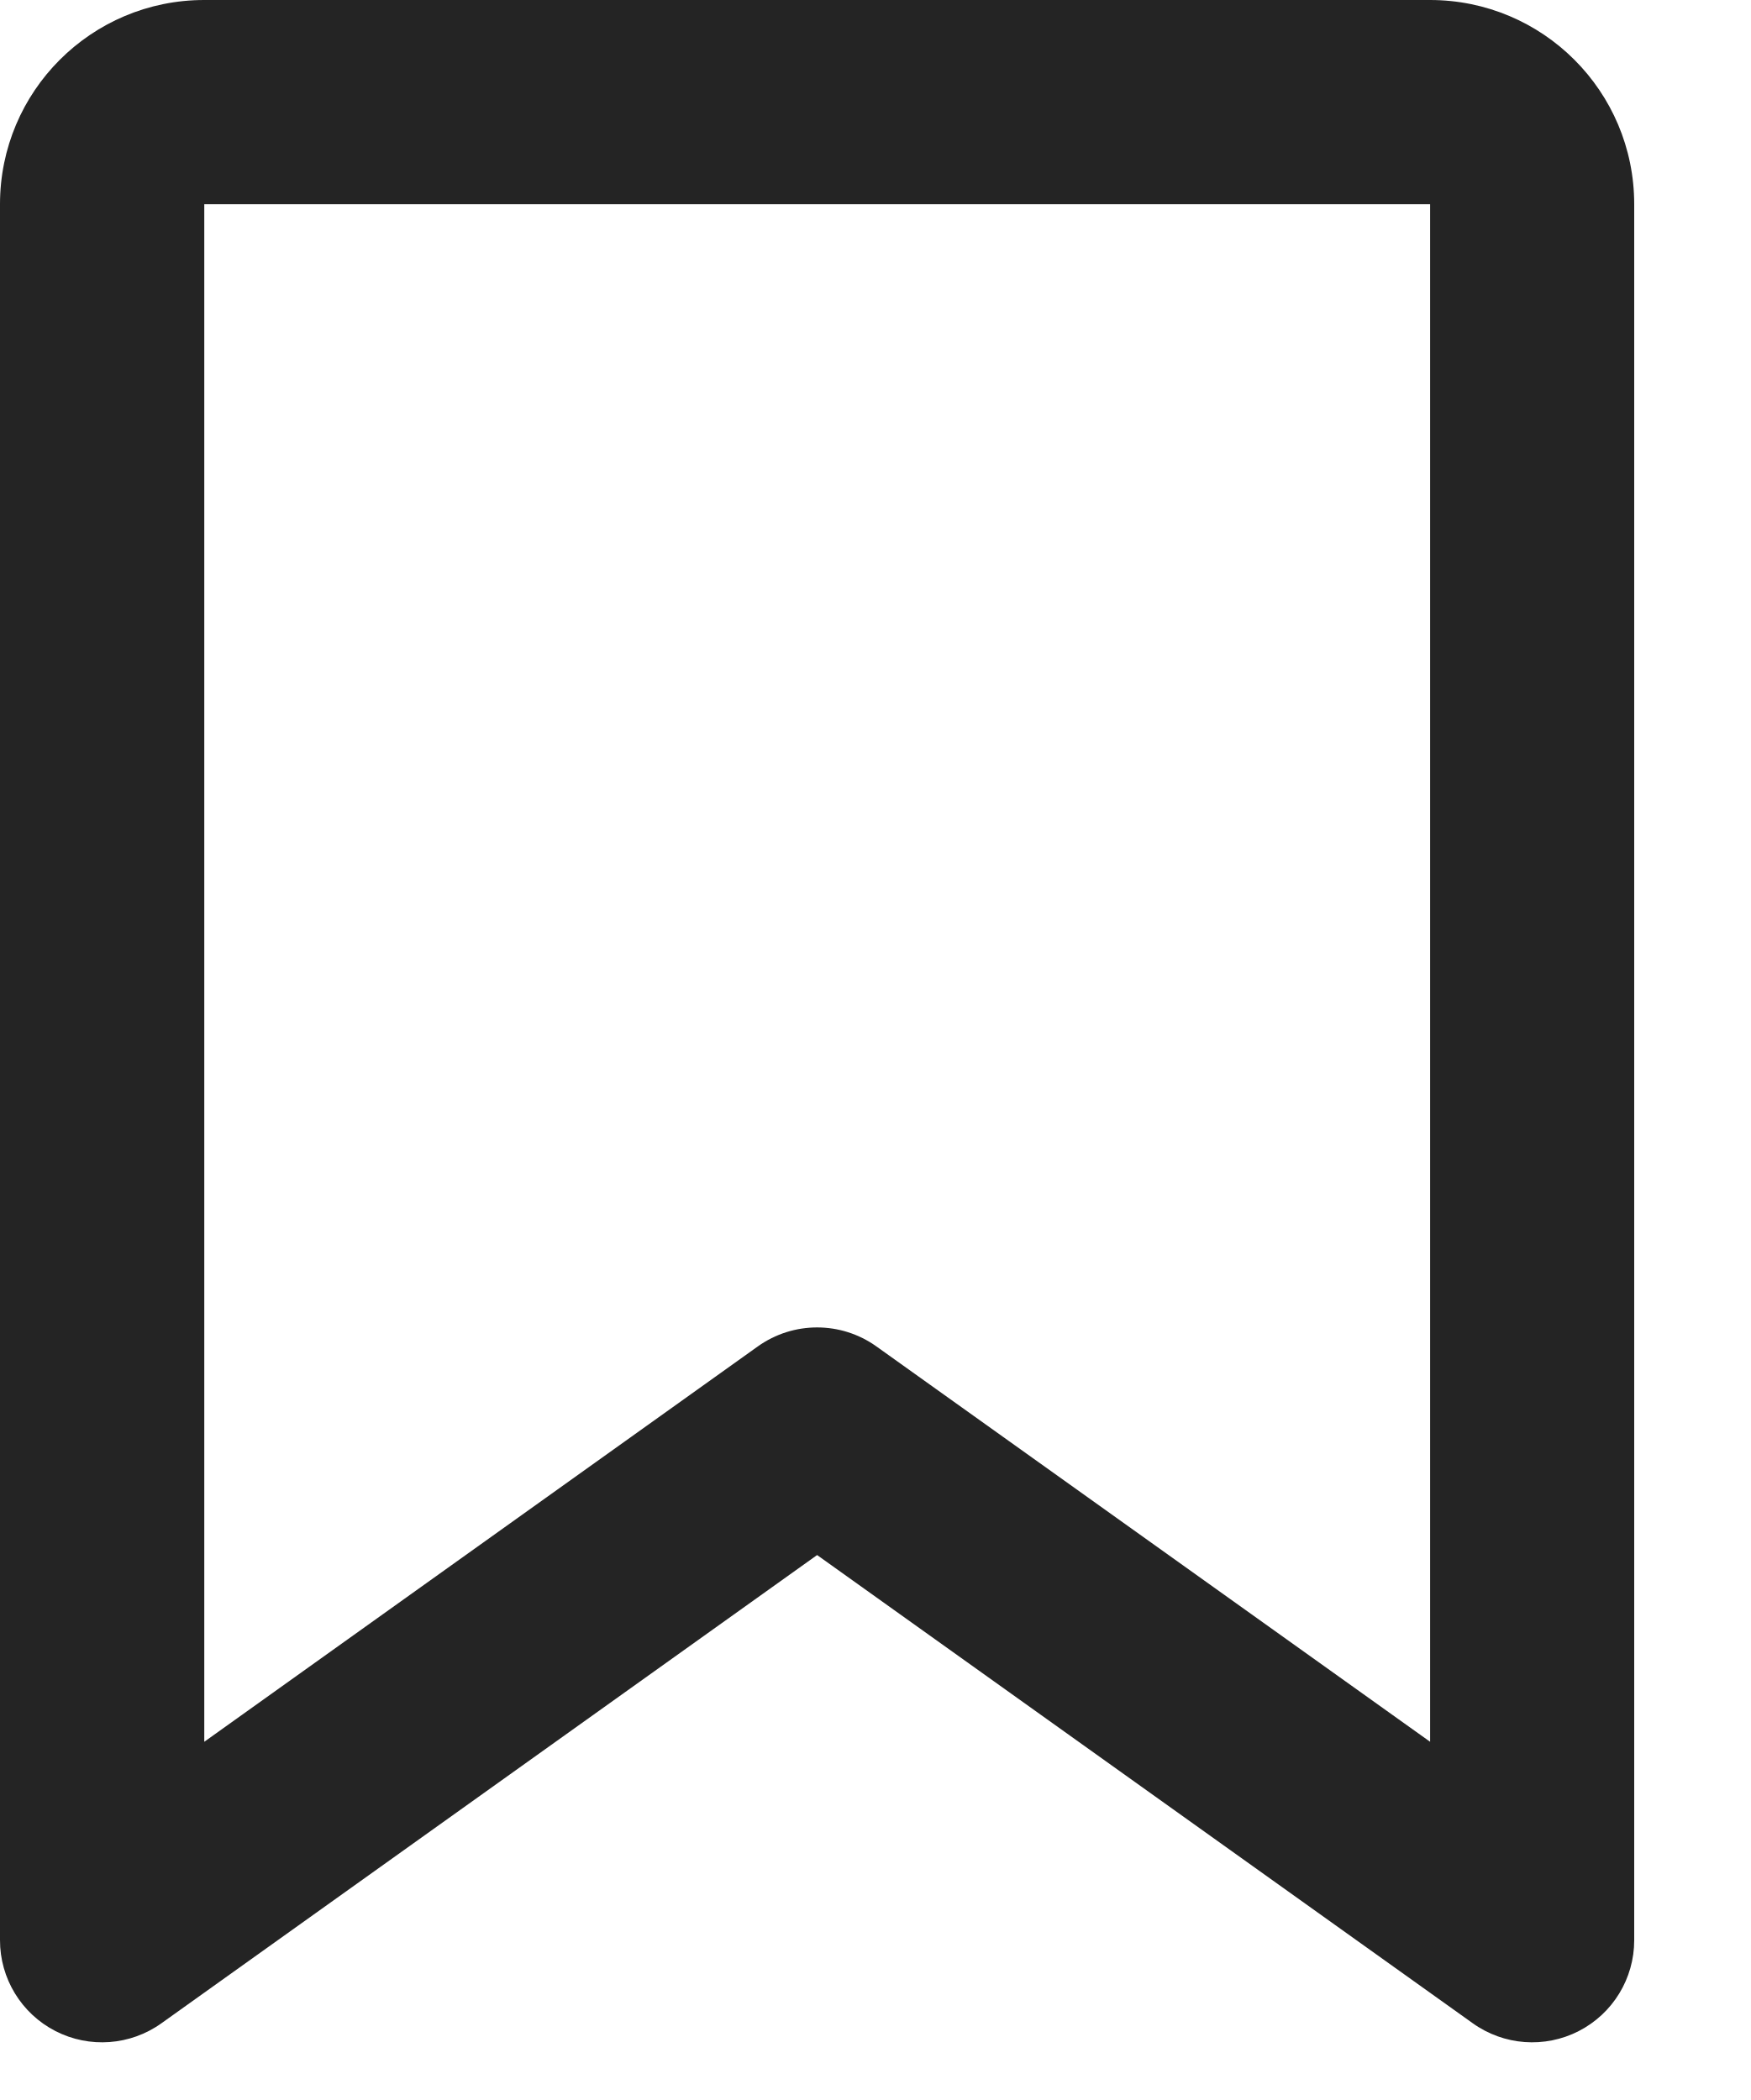
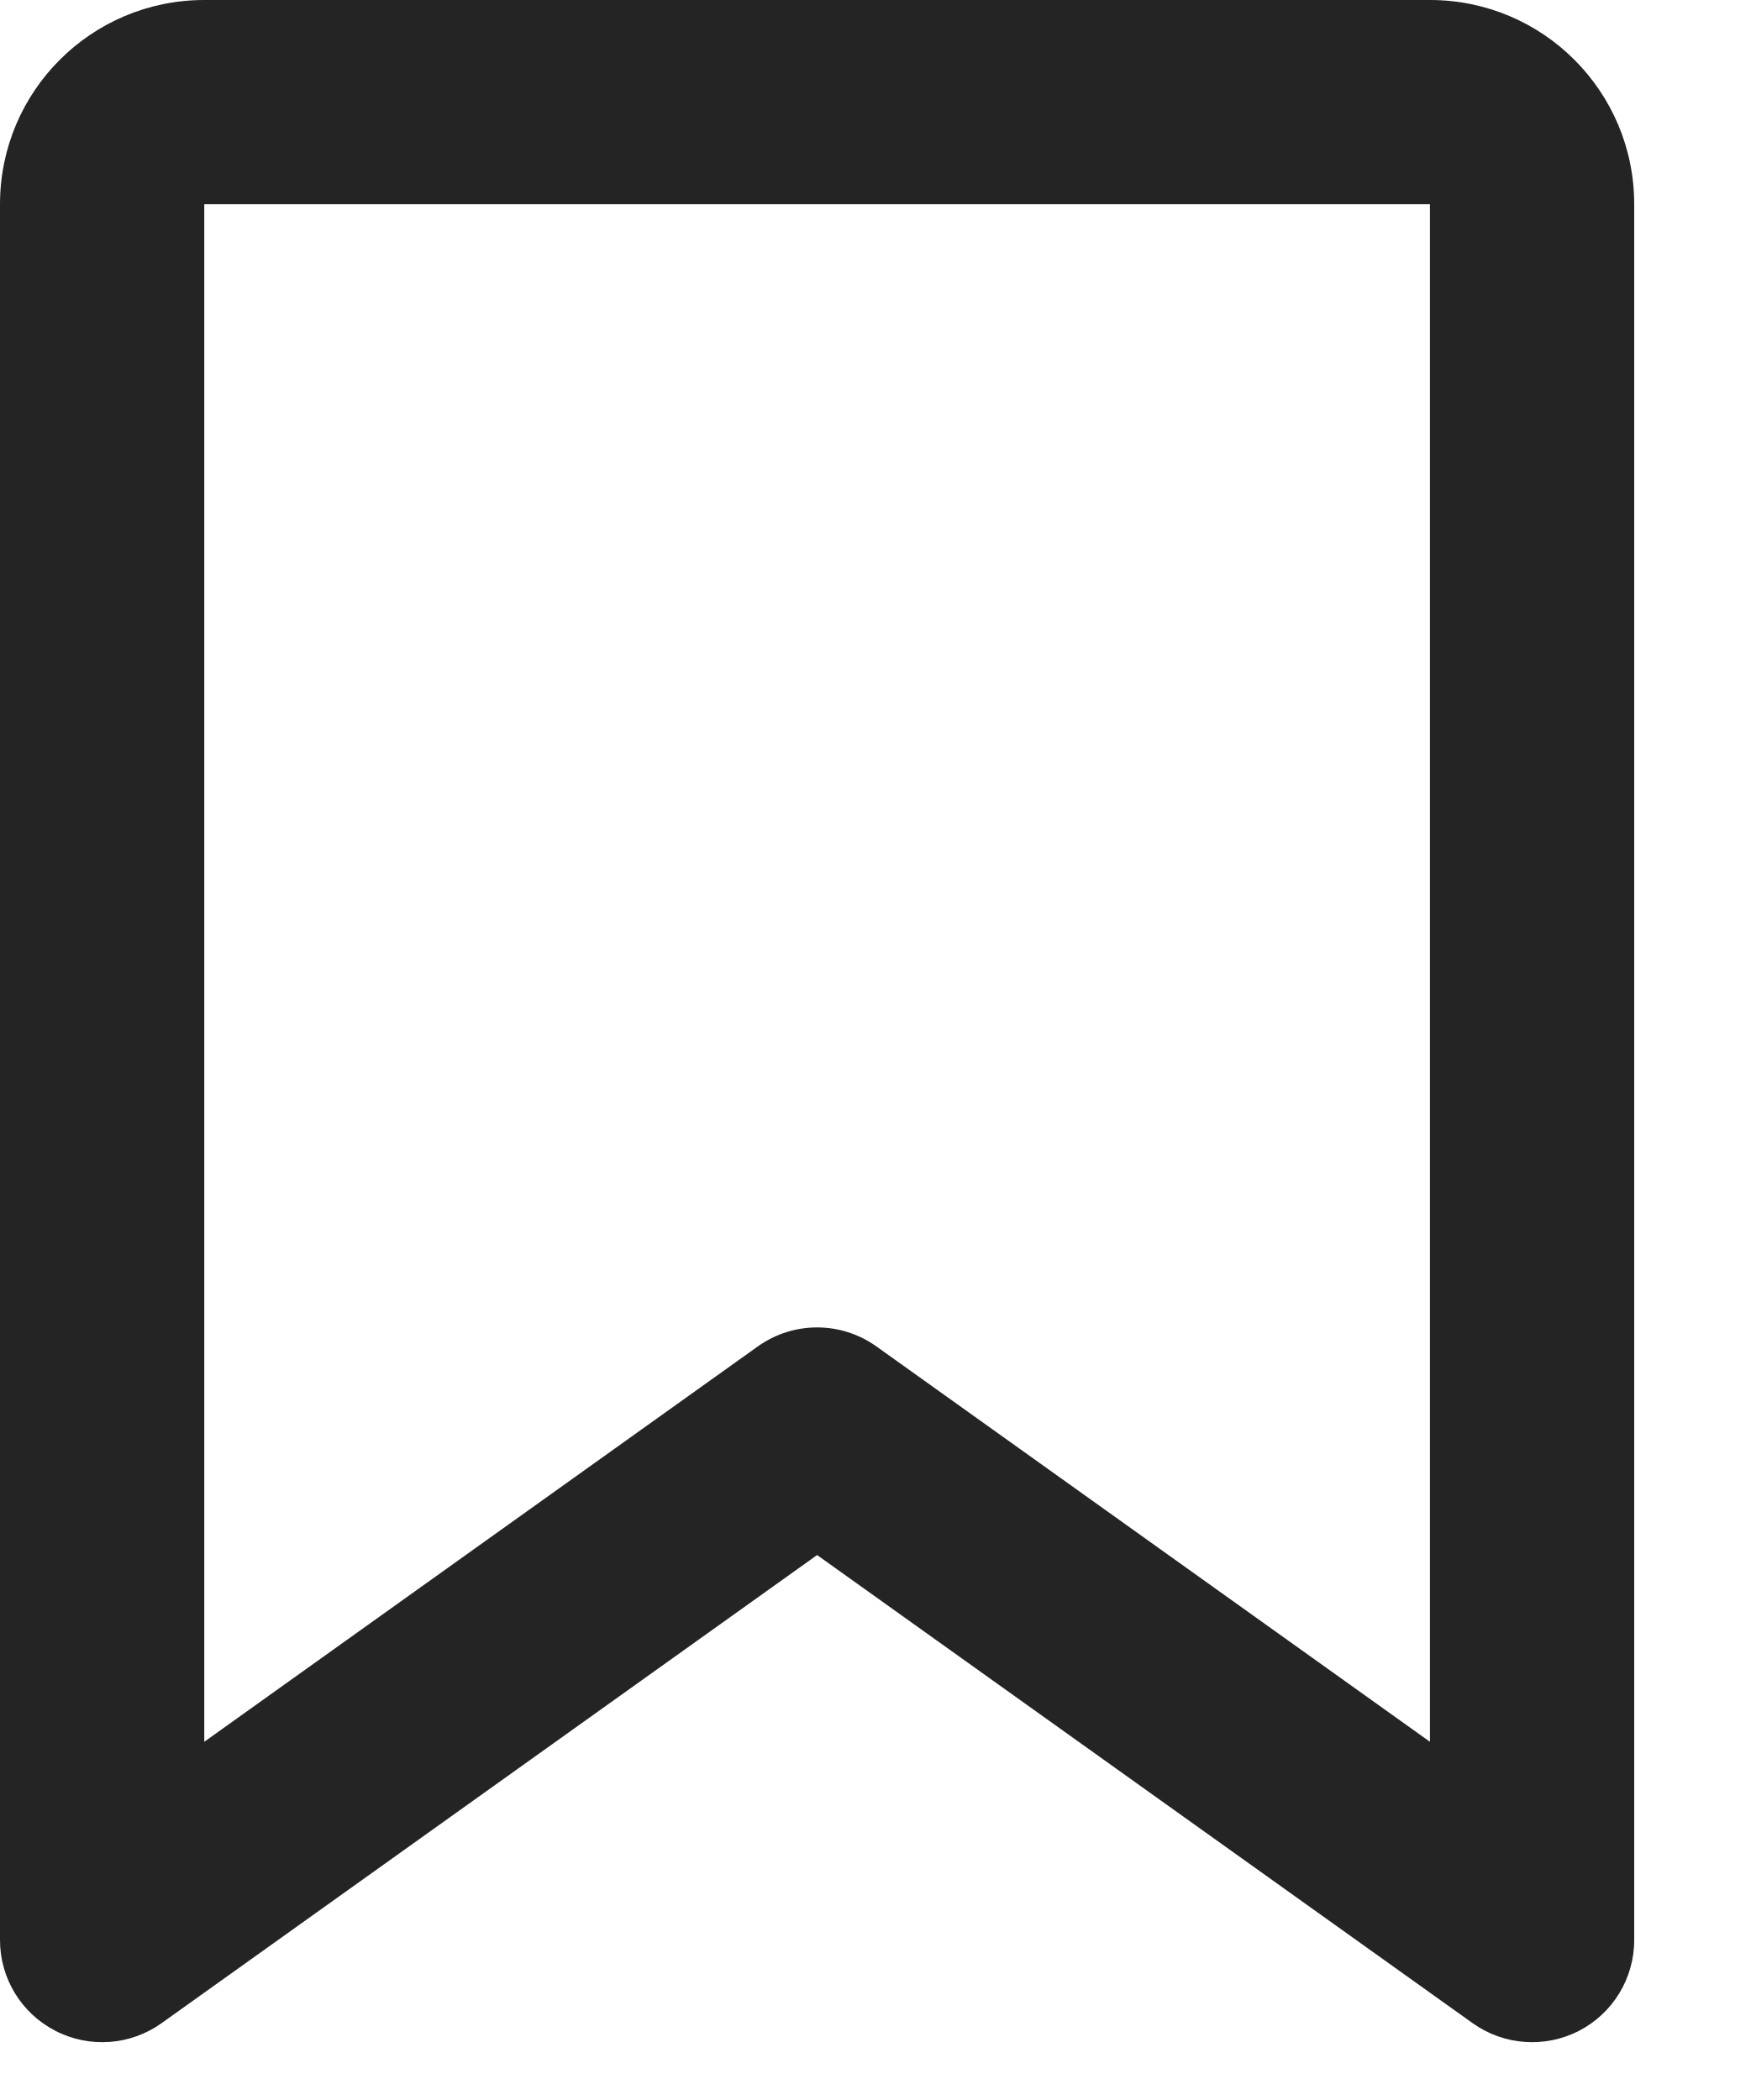
- <svg xmlns="http://www.w3.org/2000/svg" width="10" height="12" fill="none">
-   <path d="M0 1.167C0 .522.522 0 1.167 0h7.002c.645 0 1.167.522 1.167 1.167v9.92a.583.583 0 01-.923.474L4.668 8.886.923 11.561A.583.583 0 010 11.086V1.167zm8.169 0H1.167v8.786l3.162-2.259a.583.583 0 01.678 0L8.17 9.953V1.167z" fill="#242424" />
+ <svg xmlns="http://www.w3.org/2000/svg" width="10" height="12" viewBox="0 0 10 12" fill="none">
+   <path d="M0 1.167C0 0.522 0.522 0 1.167 0H8.169C8.814 0 9.336 0.522 9.336 1.167V11.086C9.336 11.305 9.214 11.505 9.02 11.605C8.825 11.705 8.591 11.688 8.413 11.561L4.668 8.886L0.923 11.561C0.745 11.688 0.511 11.705 0.317 11.605C0.122 11.505 0 11.305 0 11.086V1.167ZM8.169 1.167L1.167 1.167V9.953L4.329 7.694C4.532 7.549 4.804 7.549 5.007 7.694L8.169 9.953V1.167Z" fill="#242424" />
</svg>
